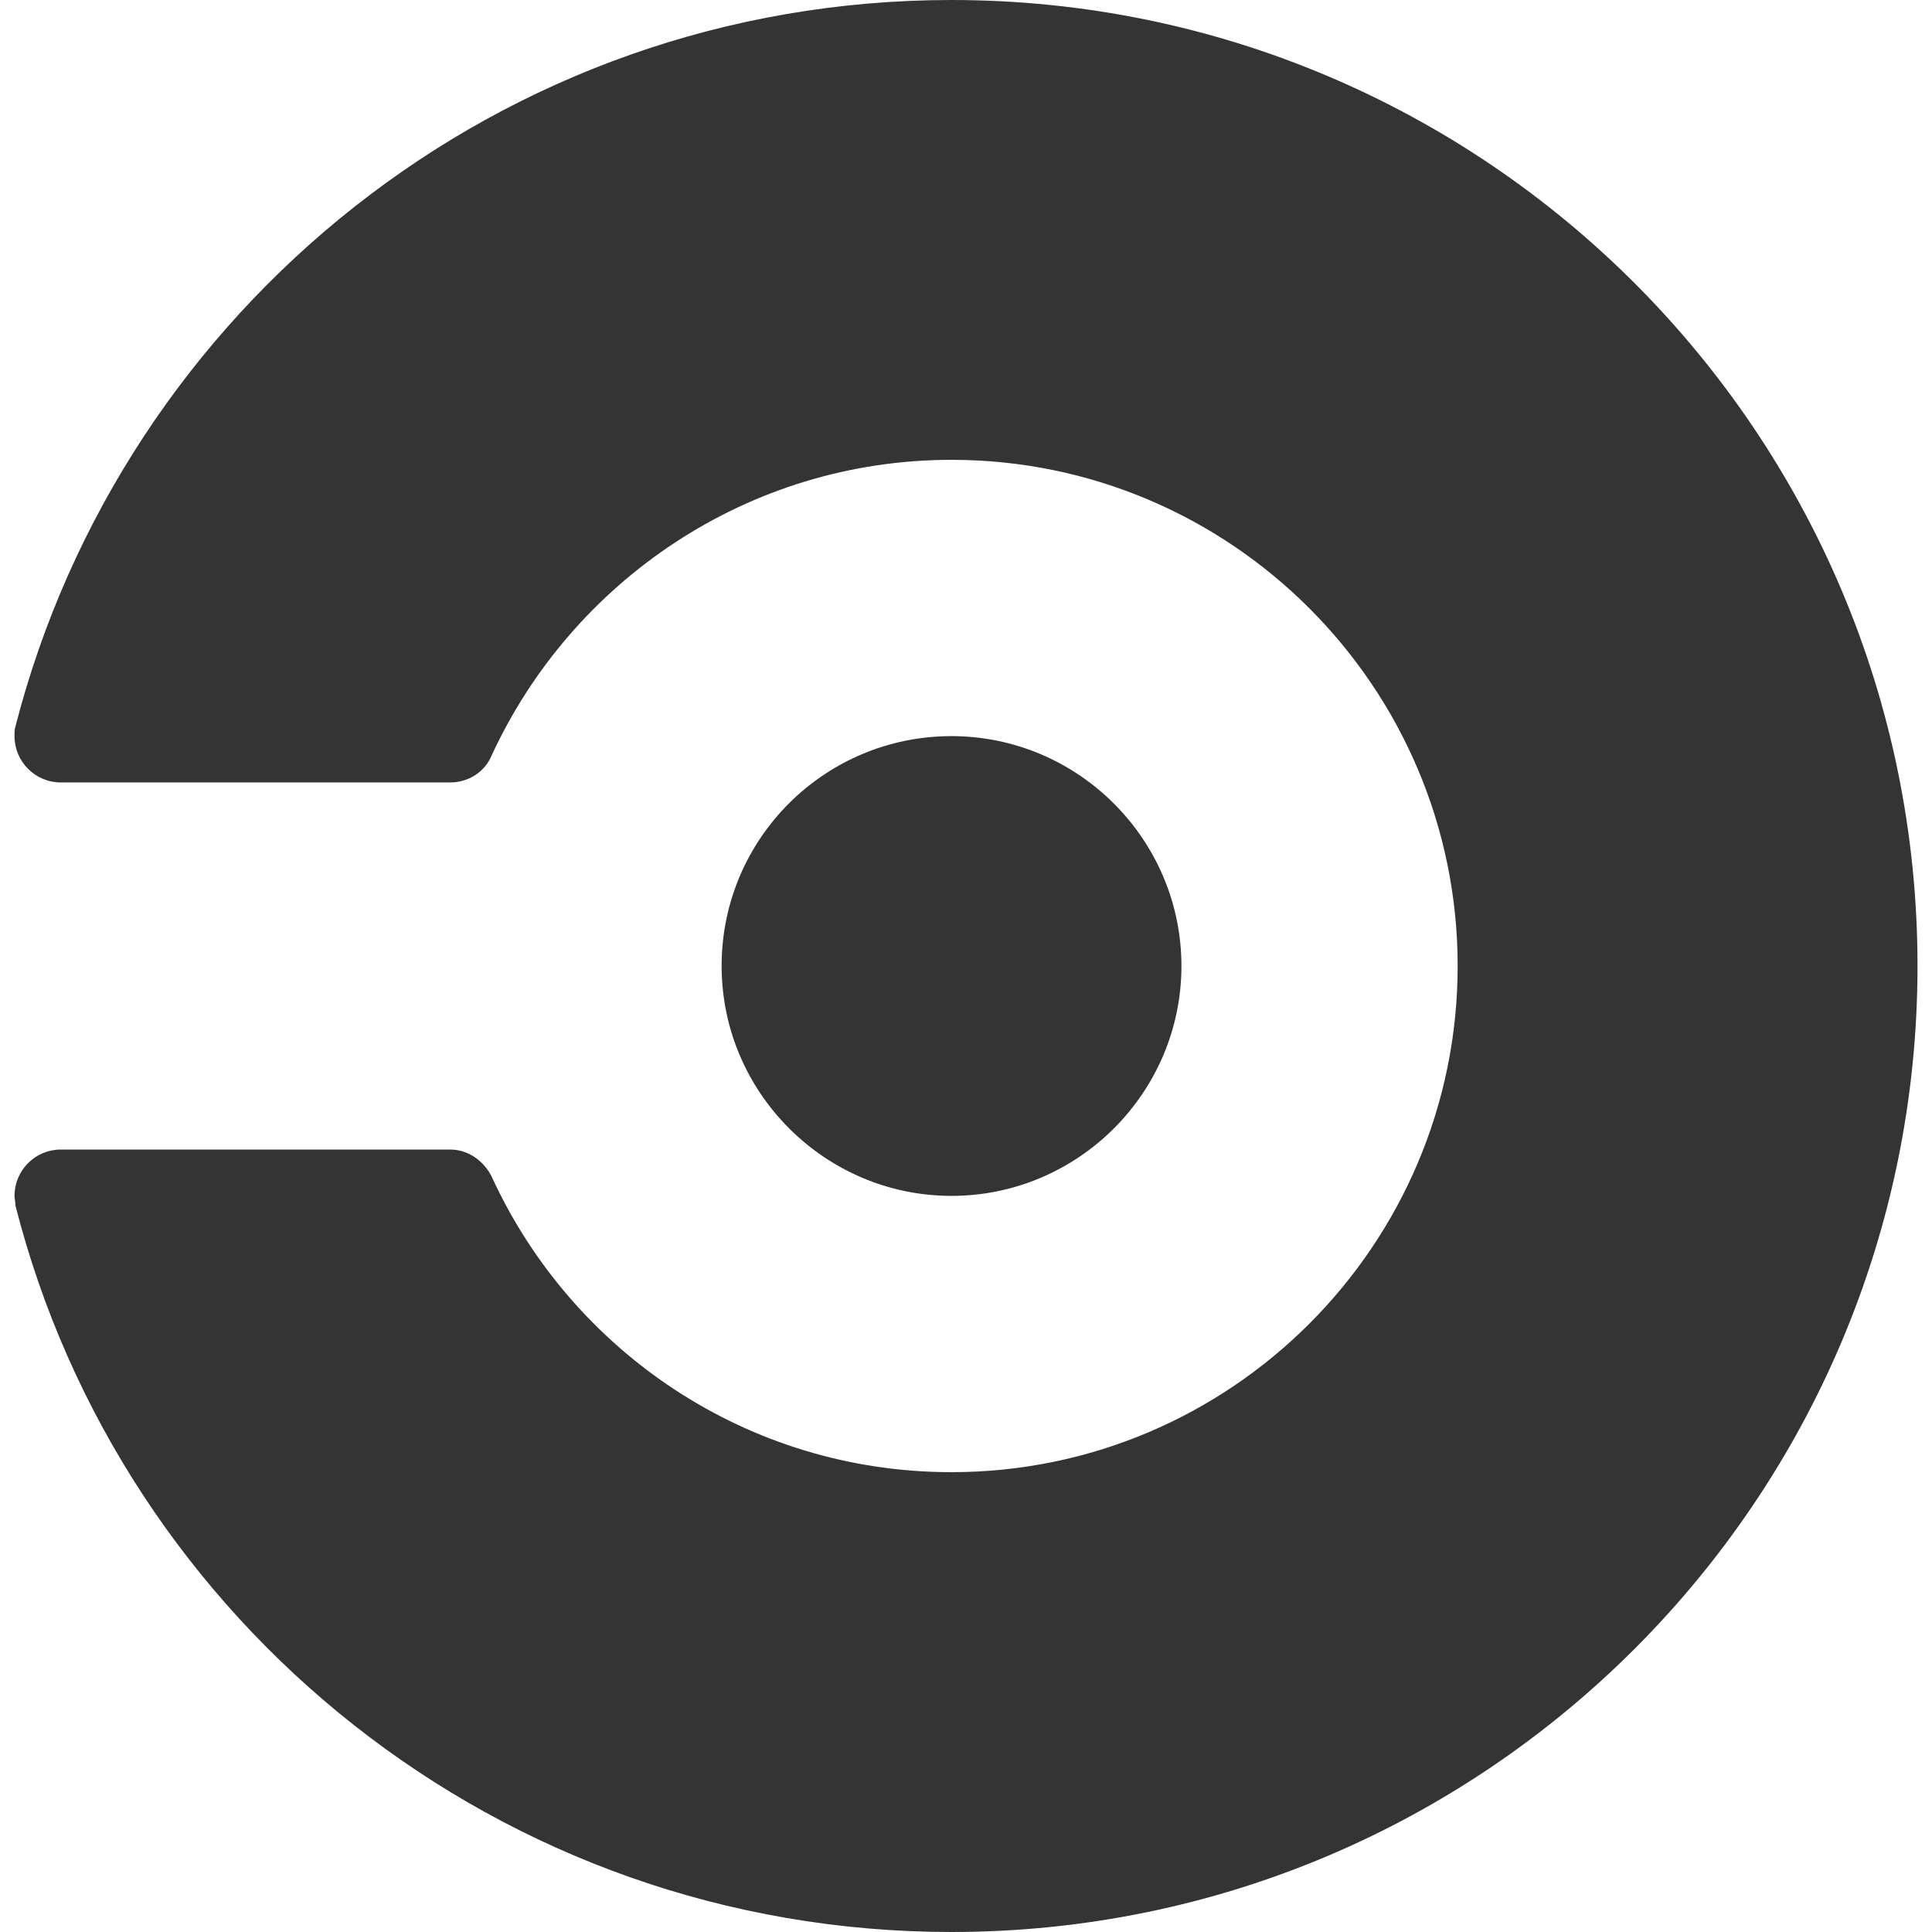
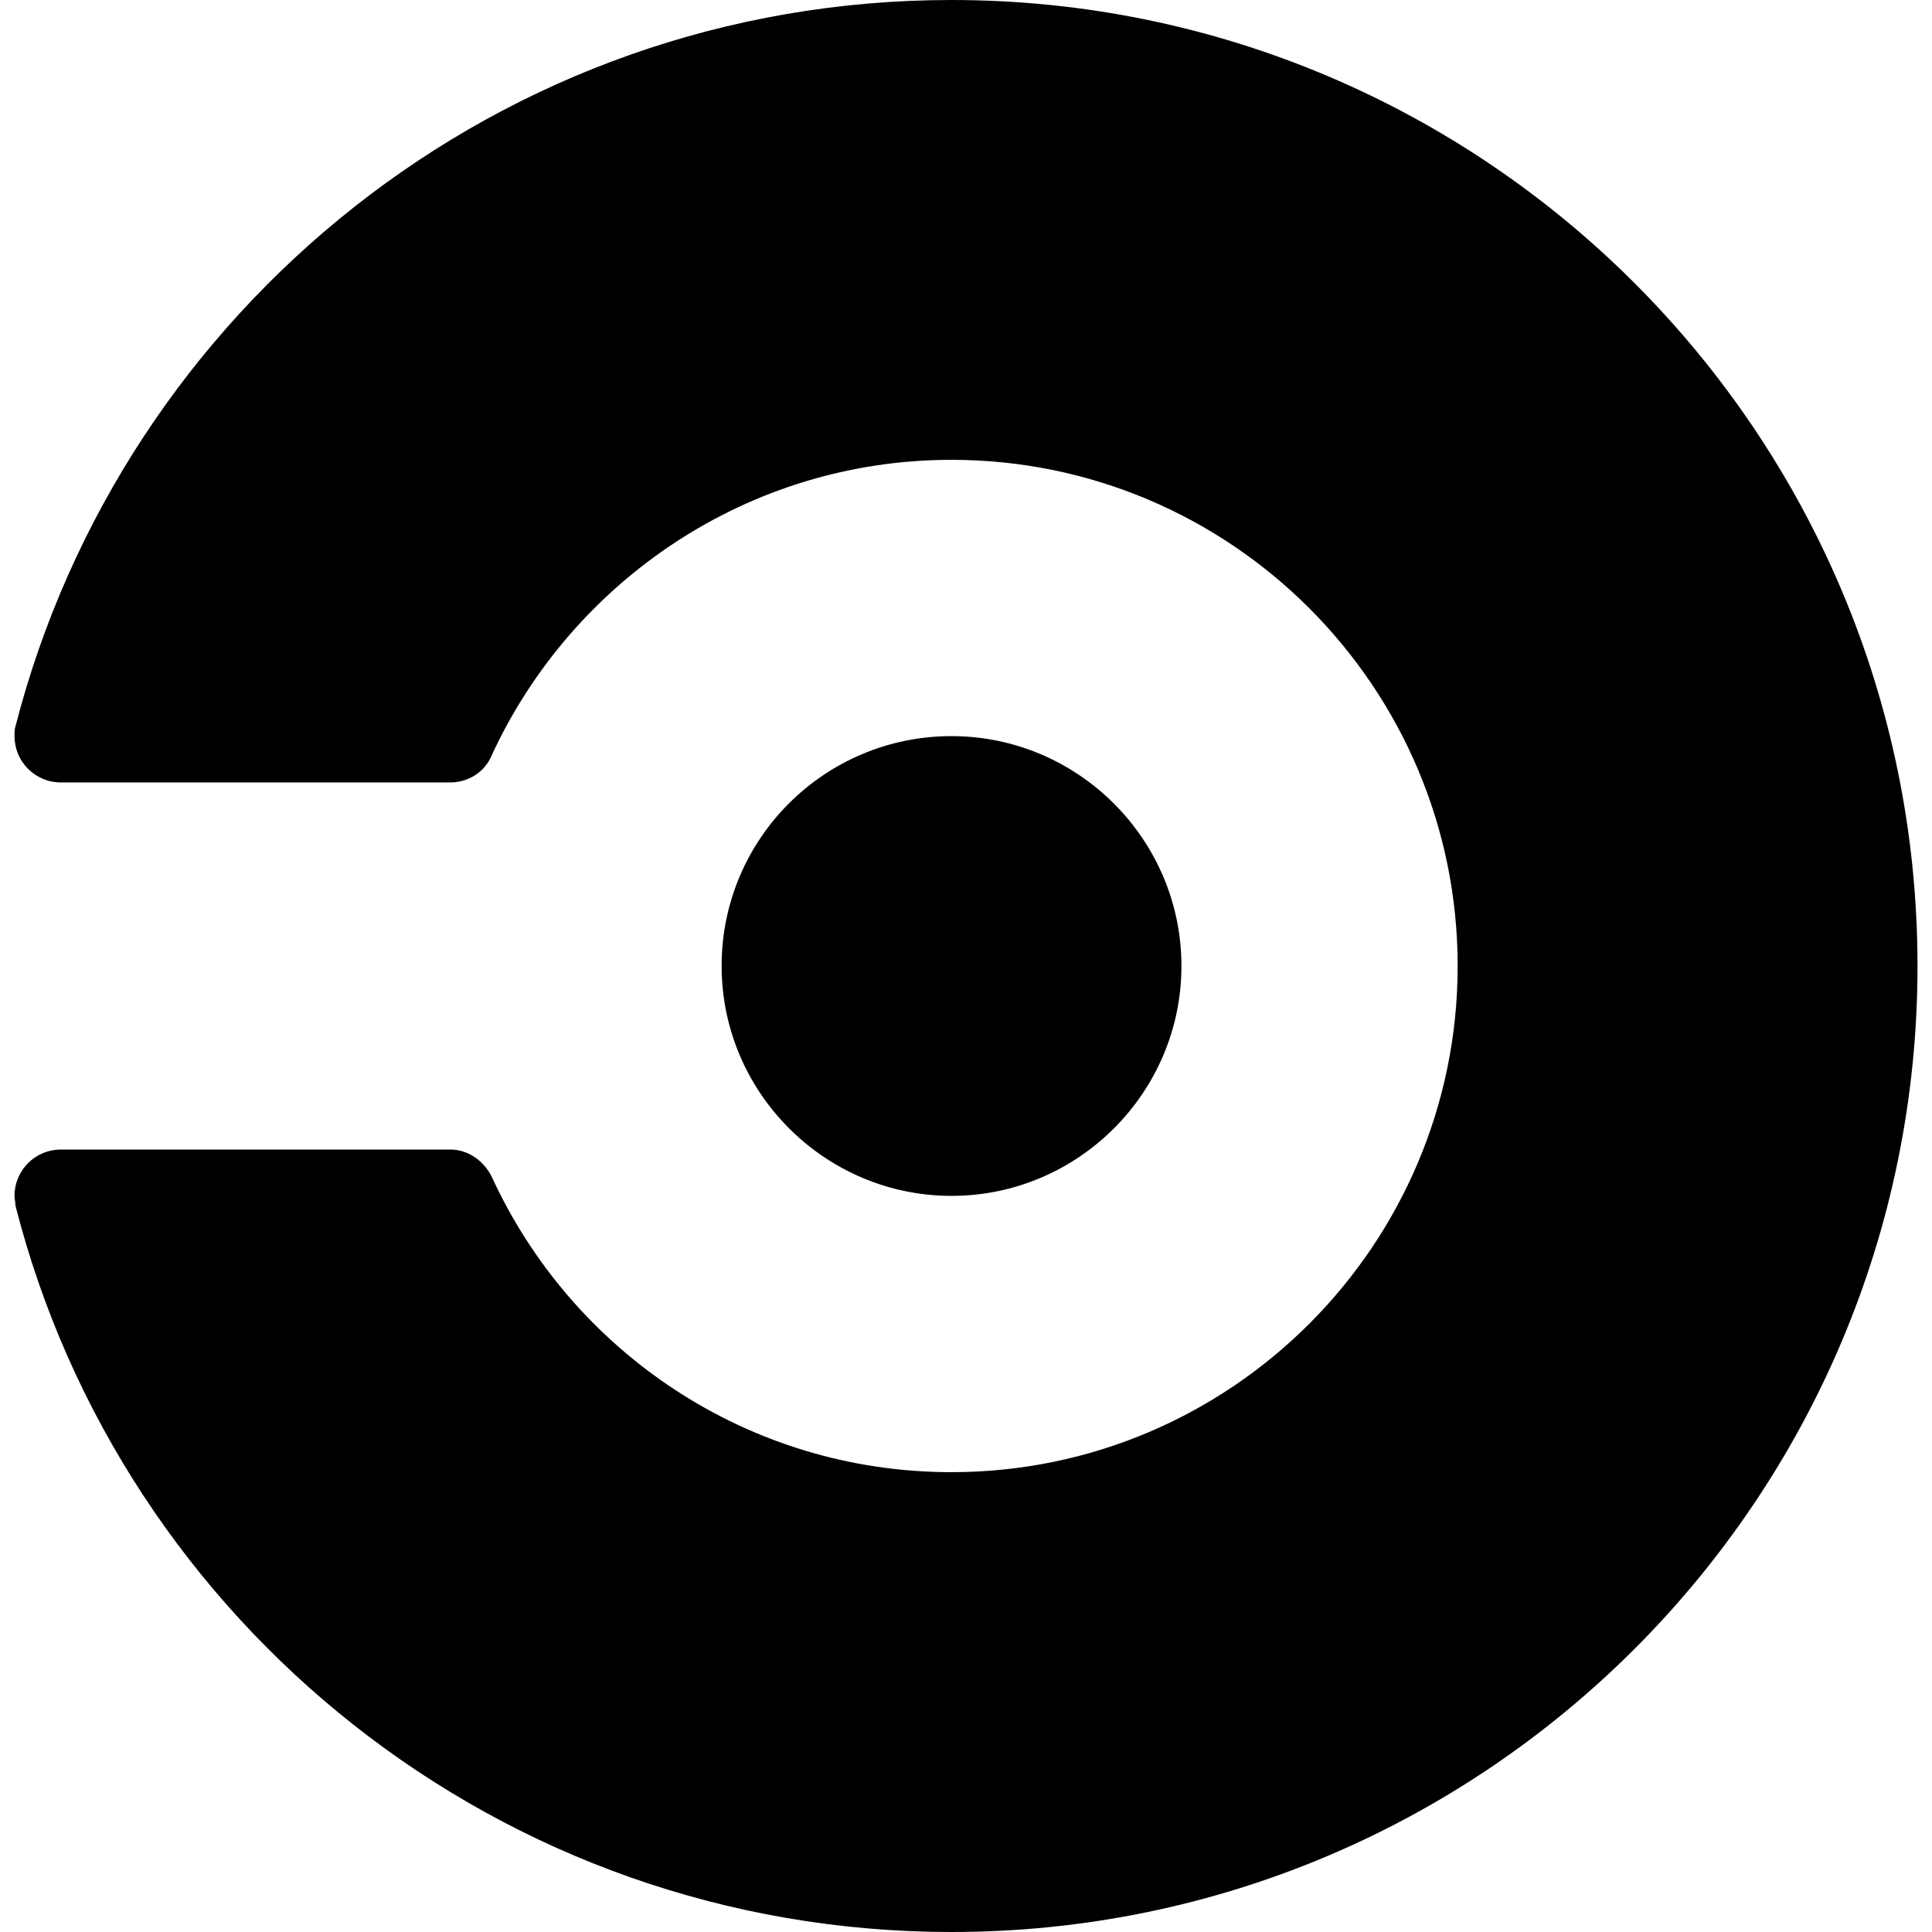
<svg xmlns="http://www.w3.org/2000/svg" viewBox="0 0 128 128" fill="currentColor">
-   <path fill="#343434" d="M47.809 64c0-8.45 6.847-15.23 15.23-15.23 8.387 0 15.234 6.847 15.234 15.23S71.426 79.23 63.04 79.23c-8.383 0-15.23-6.847-15.23-15.23zm15.23-64C33.152 0 8.13 20.48 1.023 48.129c-.062.191-.062.383-.062.64a3.07 3.07 0 003.07 3.07h25.793c1.215 0 2.305-.702 2.75-1.792 5.313-11.52 16.961-19.582 30.465-19.582 18.496 0 33.535 15.039 33.535 33.535 0 18.496-15.039 33.535-33.535 33.535-13.504 0-25.152-8-30.465-19.582-.511-1.023-1.535-1.793-2.75-1.793H4.031a3.07 3.07 0 00-3.07 3.07c0 .196.062.387.062.641C8.063 107.52 33.153 128 63.04 128c35.328 0 64-28.672 64-64s-28.672-64-64-64zm0 0" />
+   <path fill="currentColor" d="M47.809 64c0-8.45 6.847-15.23 15.23-15.23 8.387 0 15.234 6.847 15.234 15.23S71.426 79.23 63.04 79.23c-8.383 0-15.23-6.847-15.23-15.23zm15.23-64C33.152 0 8.13 20.48 1.023 48.129c-.062.191-.062.383-.062.64a3.07 3.07 0 003.07 3.07h25.793c1.215 0 2.305-.702 2.75-1.792 5.313-11.52 16.961-19.582 30.465-19.582 18.496 0 33.535 15.039 33.535 33.535 0 18.496-15.039 33.535-33.535 33.535-13.504 0-25.152-8-30.465-19.582-.511-1.023-1.535-1.793-2.75-1.793H4.031a3.07 3.07 0 00-3.07 3.07c0 .196.062.387.062.641C8.063 107.52 33.153 128 63.04 128c35.328 0 64-28.672 64-64s-28.672-64-64-64zm0 0" />
</svg>
